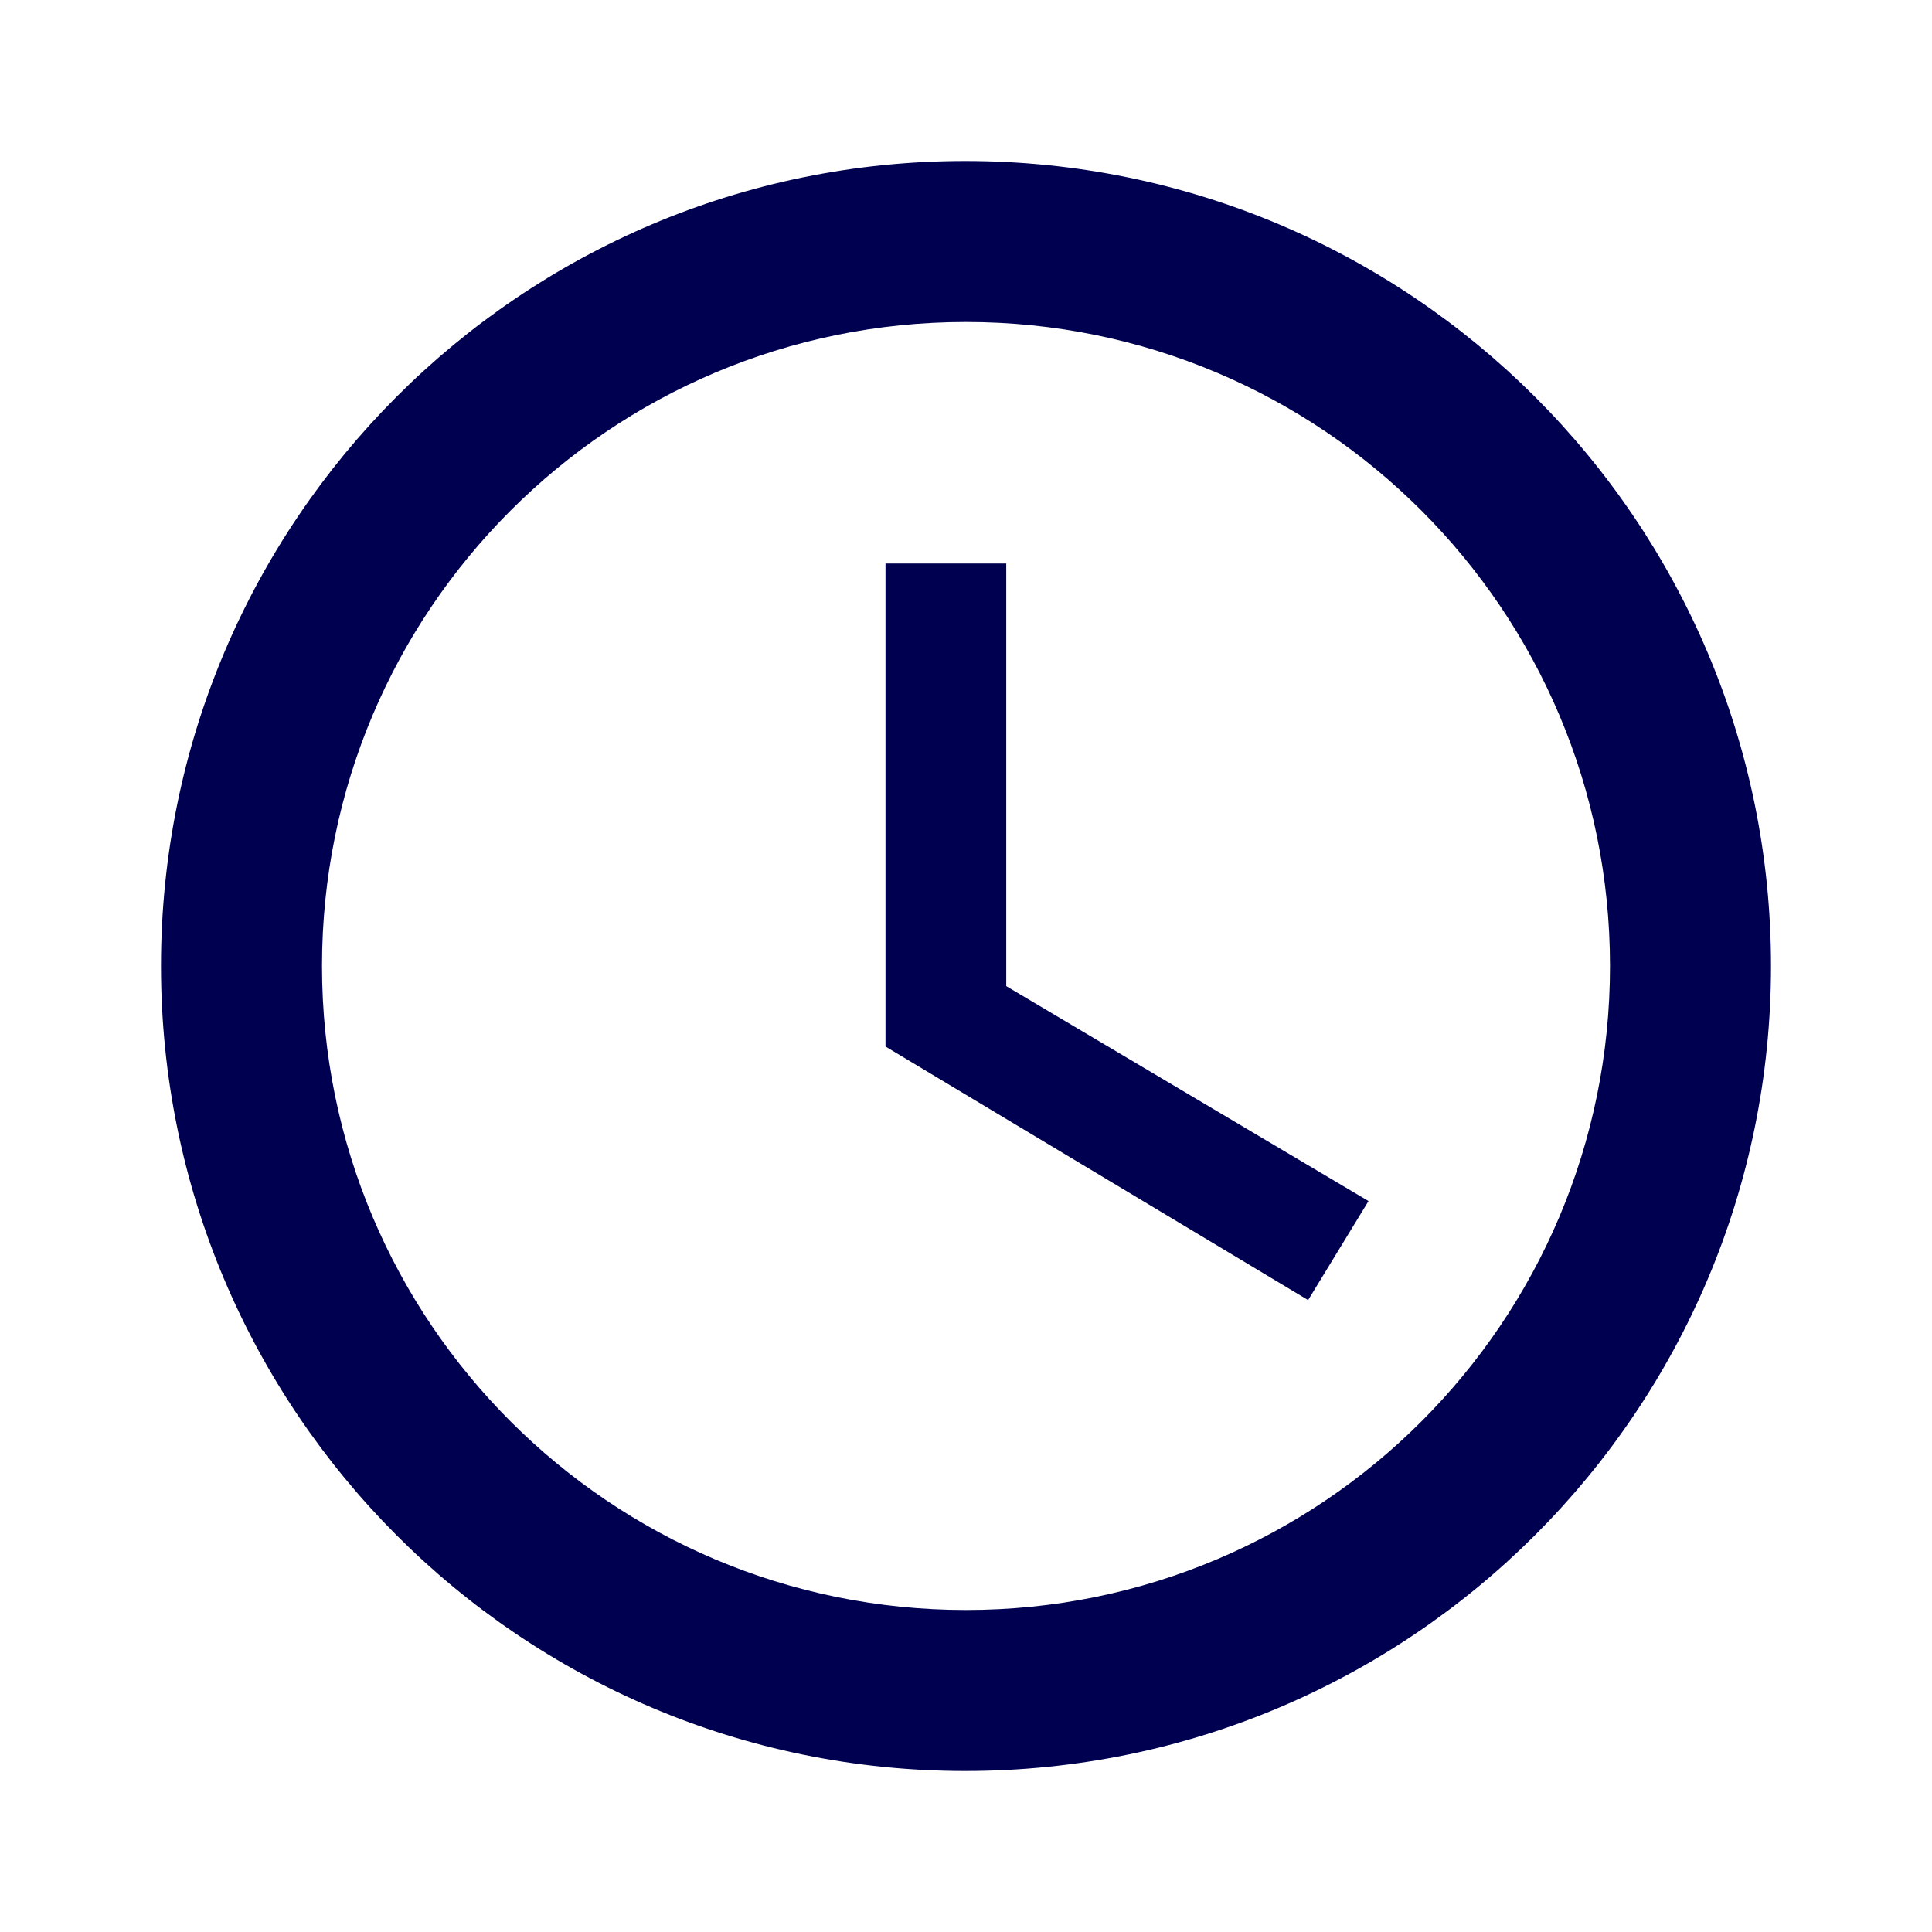
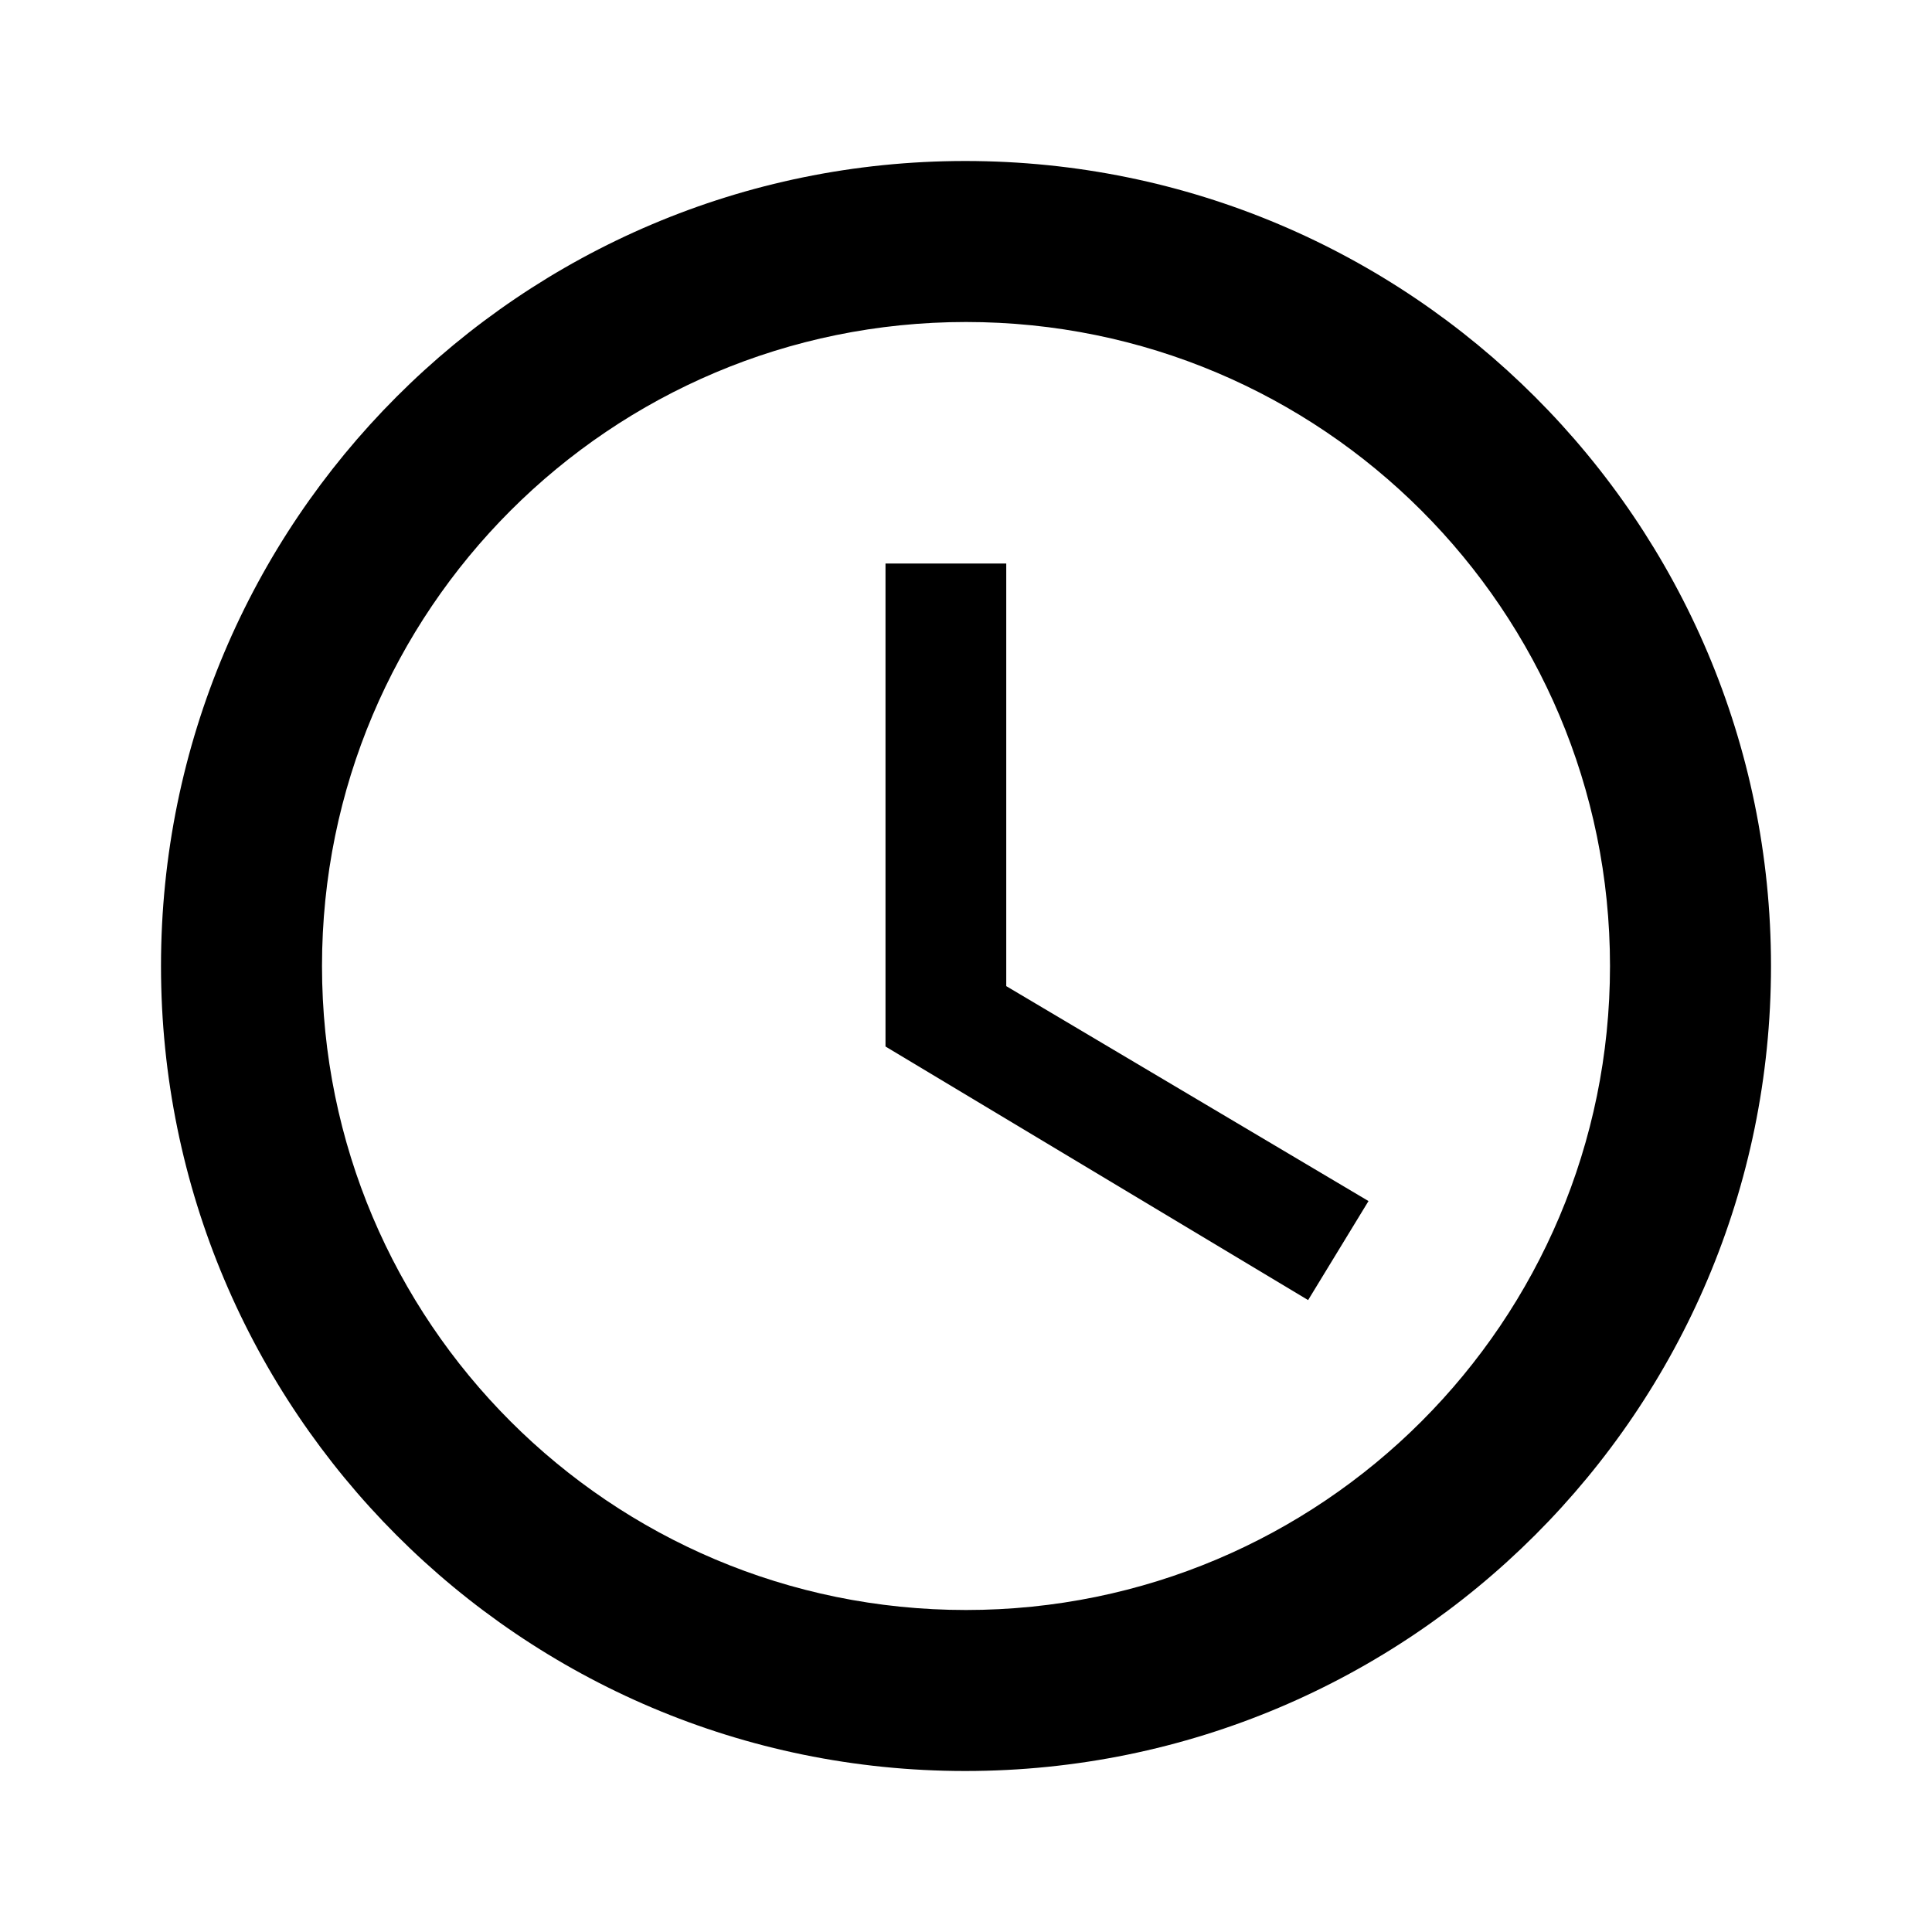
- <svg xmlns="http://www.w3.org/2000/svg" viewBox="0 0 24 24" fill="#000050" width="24px" height="24px">
+ <svg xmlns="http://www.w3.org/2000/svg" viewBox="0 0 24 24" fill="black" width="24px" height="24px">
  <path d="M0 0h24v24H0z" fill="none" />
  <path d="M11.99 2C6.47 2 2 6.48 2 12s4.47 10 9.99 10C17.52 22 22 17.52 22 12S17.52 2 11.99 2zM12 20c-4.42 0-8-3.58-8-8s3.58-8 8-8 8 3.58 8 8-3.58 8-8 8z" />
  <path d="M12.5 7H11v6l5.25 3.15.75-1.23-4.5-2.67z" />
</svg>
